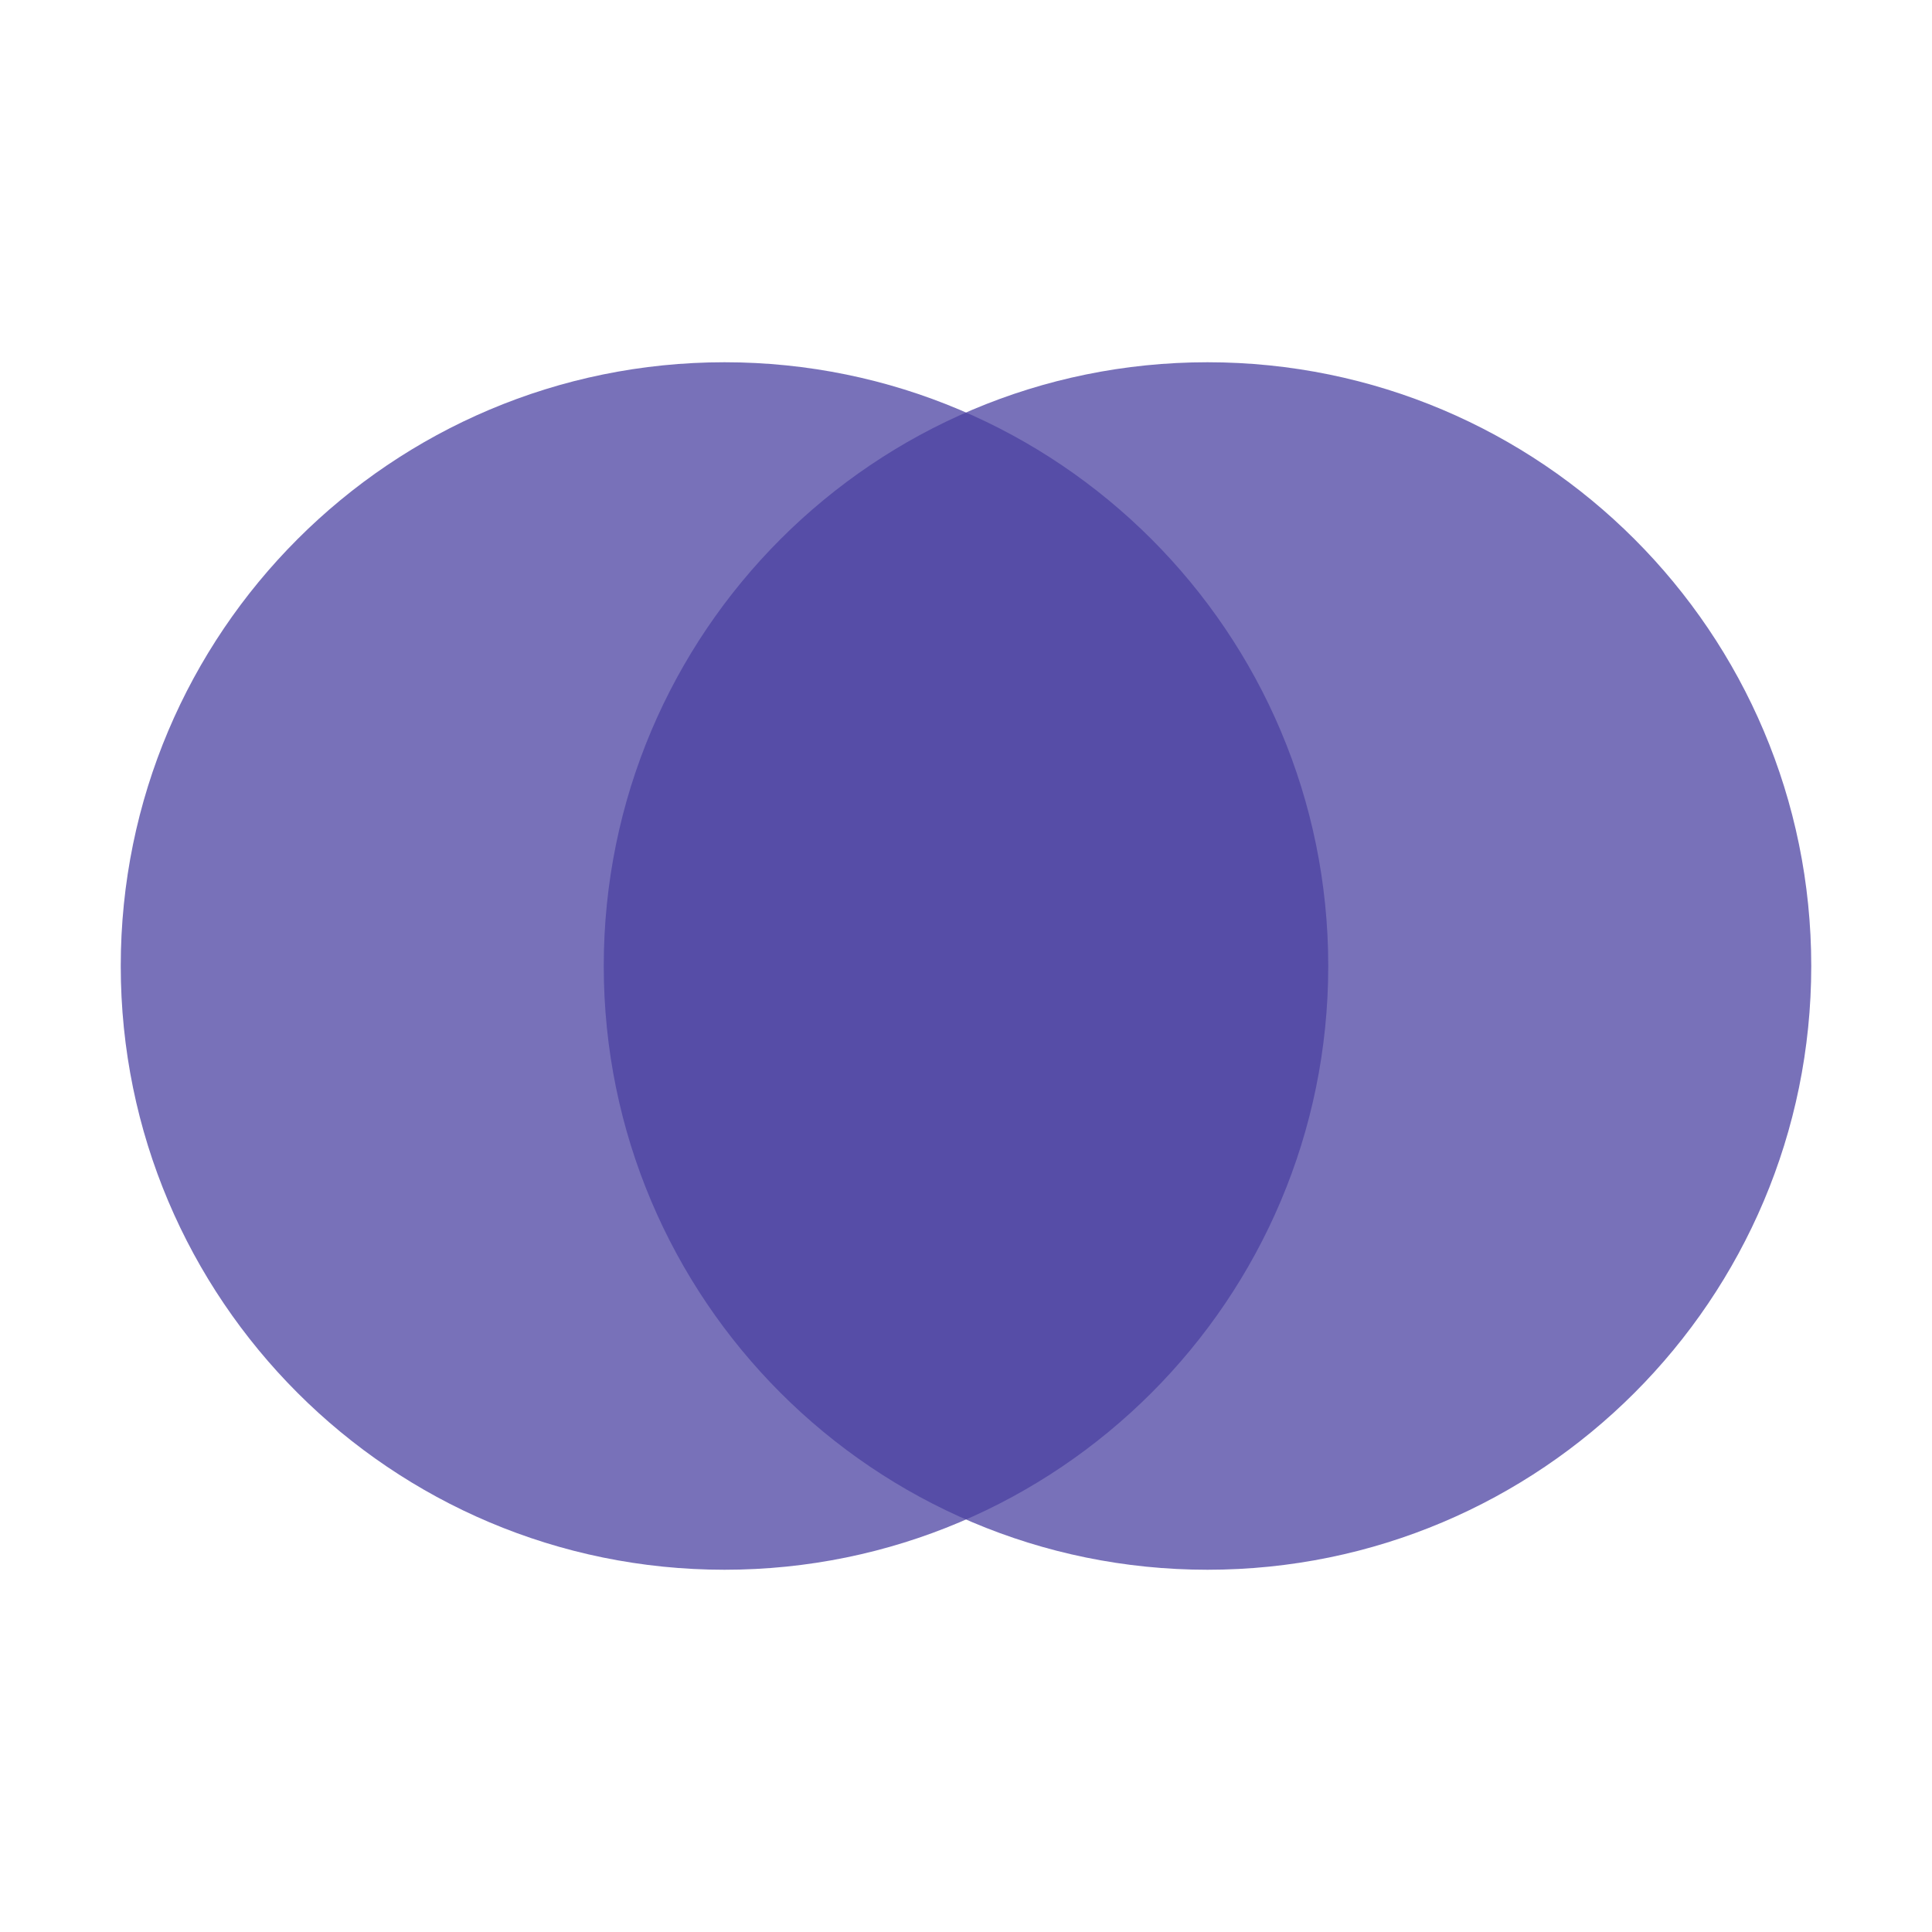
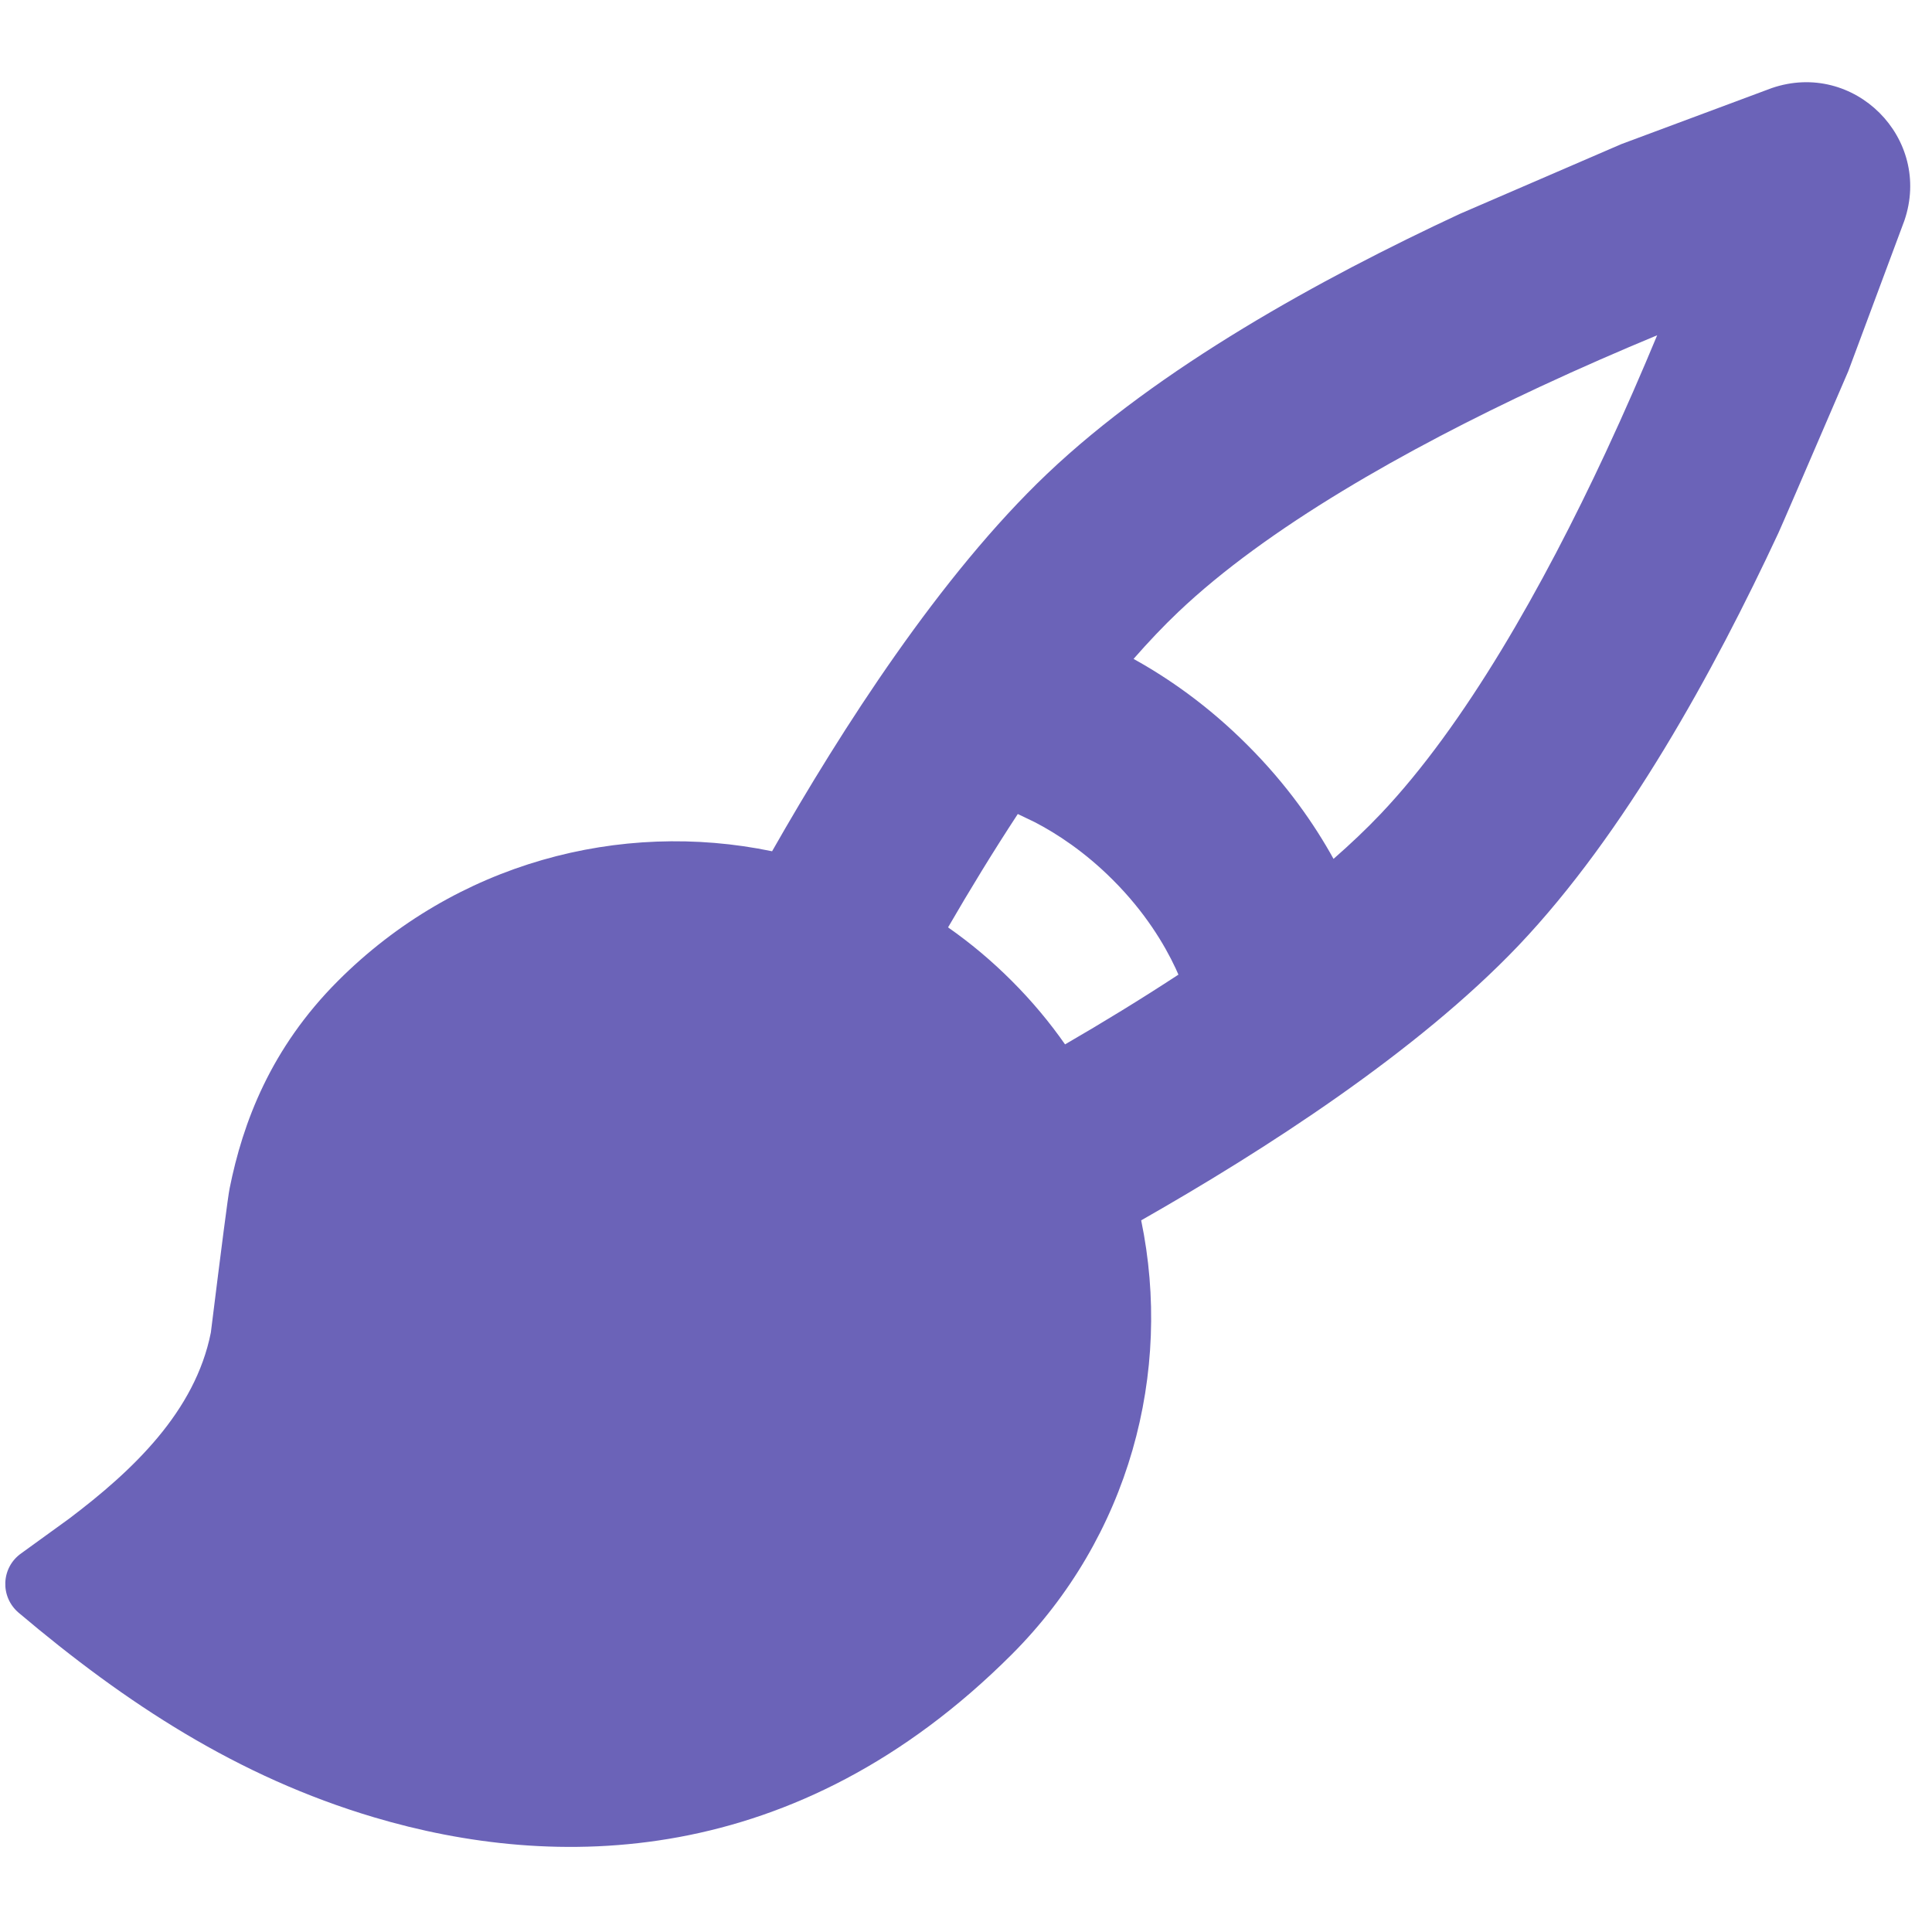
<svg xmlns="http://www.w3.org/2000/svg" viewBox="0 0 16 16">
-   <circle cx="6" cy="8" r="5" fill="#4B42A2" fill-opacity="0.75" />
-   <circle cx="10" cy="8" r="5" fill="#4B42A2" fill-opacity="0.75" />
+   <g transform="translate(-1.6,-1.23) scale(0.789)">
+     <path d="M22.017,3.874 L21.428,5.455 C20.966,6.529 20.722,7.094 20.695,7.152 C20.017,8.607 19.083,10.308 17.968,11.482 C16.902,12.602 15.294,13.635 14.006,14.368 C14.337,15.963 13.884,17.687 12.647,18.925 C10.376,21.195 7.84,21.195 5.954,20.634 C4.523,20.209 3.348,19.437 2.224,18.487 C2.026,18.319 2.039,18.012 2.251,17.863 L2.751,17.501 C3.423,16.994 4.076,16.375 4.241,15.546 C4.356,14.621 4.421,14.116 4.438,14.033 C4.576,13.344 4.868,12.562 5.576,11.854 C6.813,10.616 8.537,10.163 10.132,10.494 C10.865,9.206 11.898,7.598 13.018,6.533 C14.192,5.417 15.893,4.483 17.348,3.805 L19.045,3.072 L20.626,2.483 C21.49,2.188 22.312,3.01 22.017,3.874 Z M11.979,11.293 C12.214,11.457 12.437,11.644 12.647,11.854 C12.856,12.063 13.043,12.286 13.207,12.521 C13.599,12.294 14.002,12.048 14.397,11.789 L14.367,11.722 C14.251,11.474 14.048,11.133 13.707,10.793 C13.415,10.501 13.123,10.31 12.89,10.189 L12.711,10.103 C12.452,10.498 12.206,10.901 11.979,11.293 Z M19.422,5.078 C19.039,5.237 18.622,5.418 18.193,5.618 C16.784,6.275 15.326,7.098 14.396,7.982 C14.239,8.131 14.082,8.297 13.926,8.475 C14.288,8.675 14.708,8.965 15.121,9.379 C15.535,9.792 15.825,10.212 16.025,10.574 C16.203,10.418 16.369,10.261 16.518,10.104 C17.402,9.174 18.225,7.716 18.882,6.307 C19.082,5.878 19.263,5.461 19.422,5.078 Z" fill="#6B63B8" />
+   </g>
</svg>
